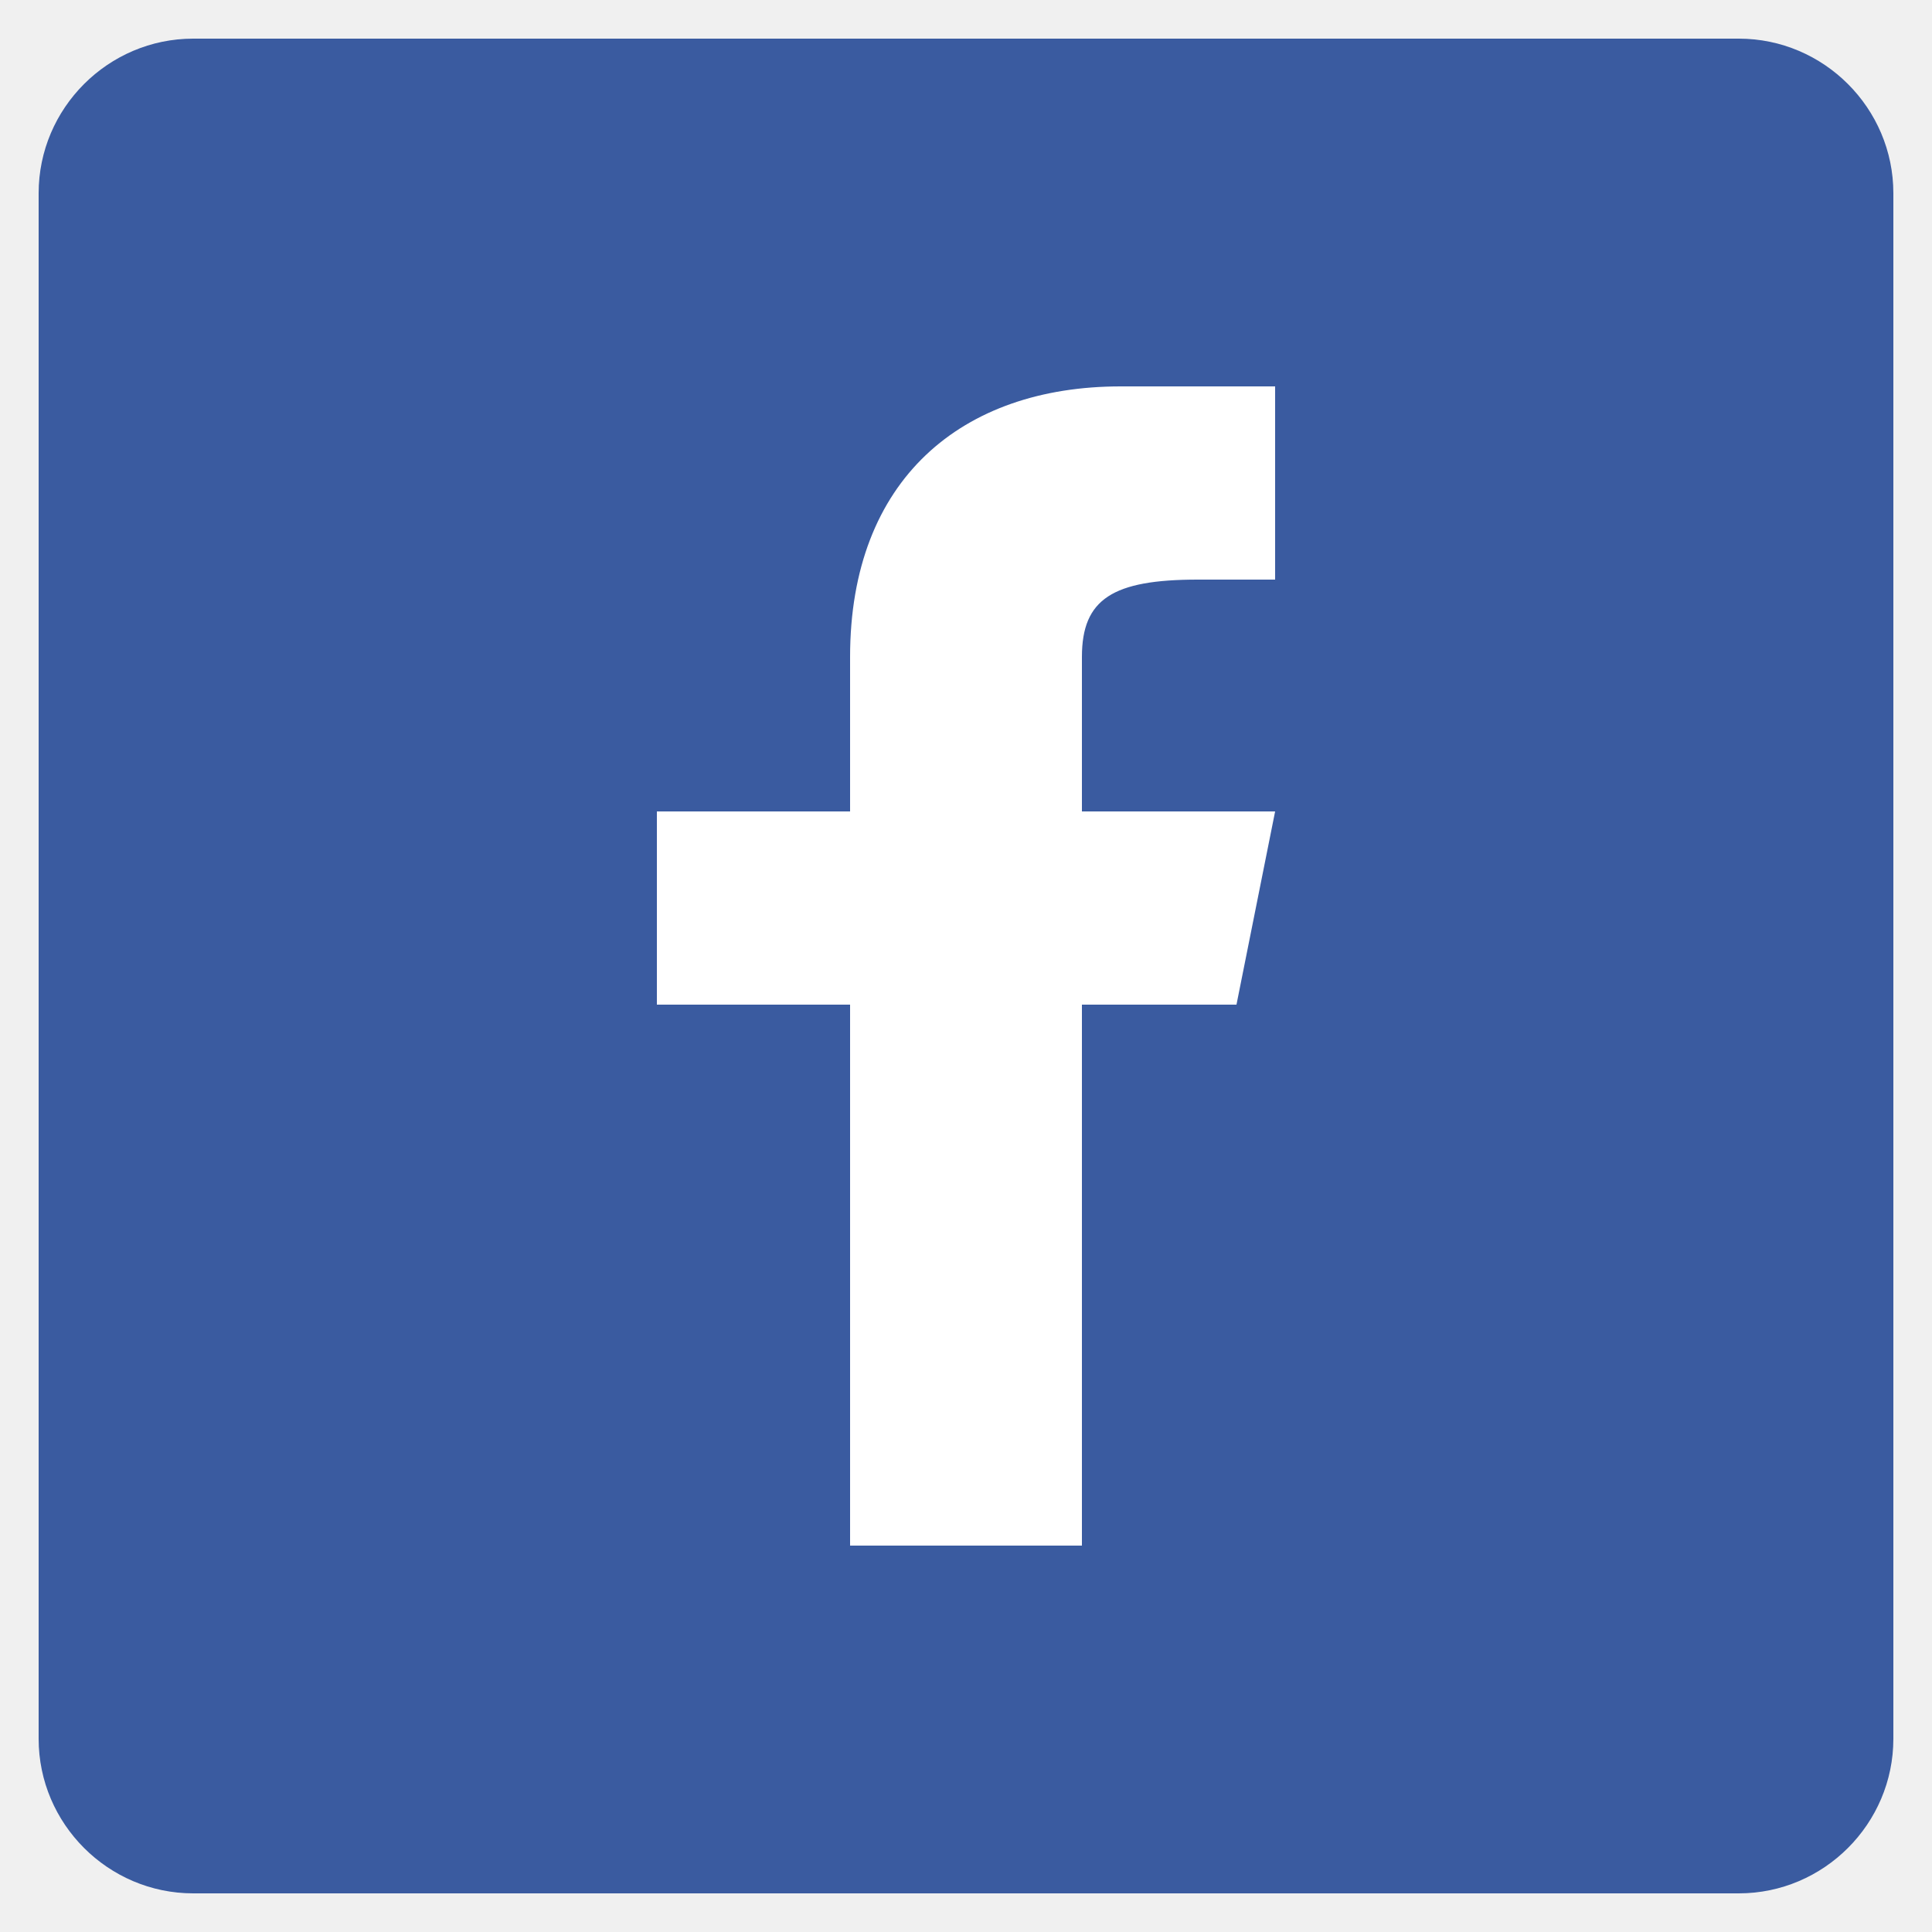
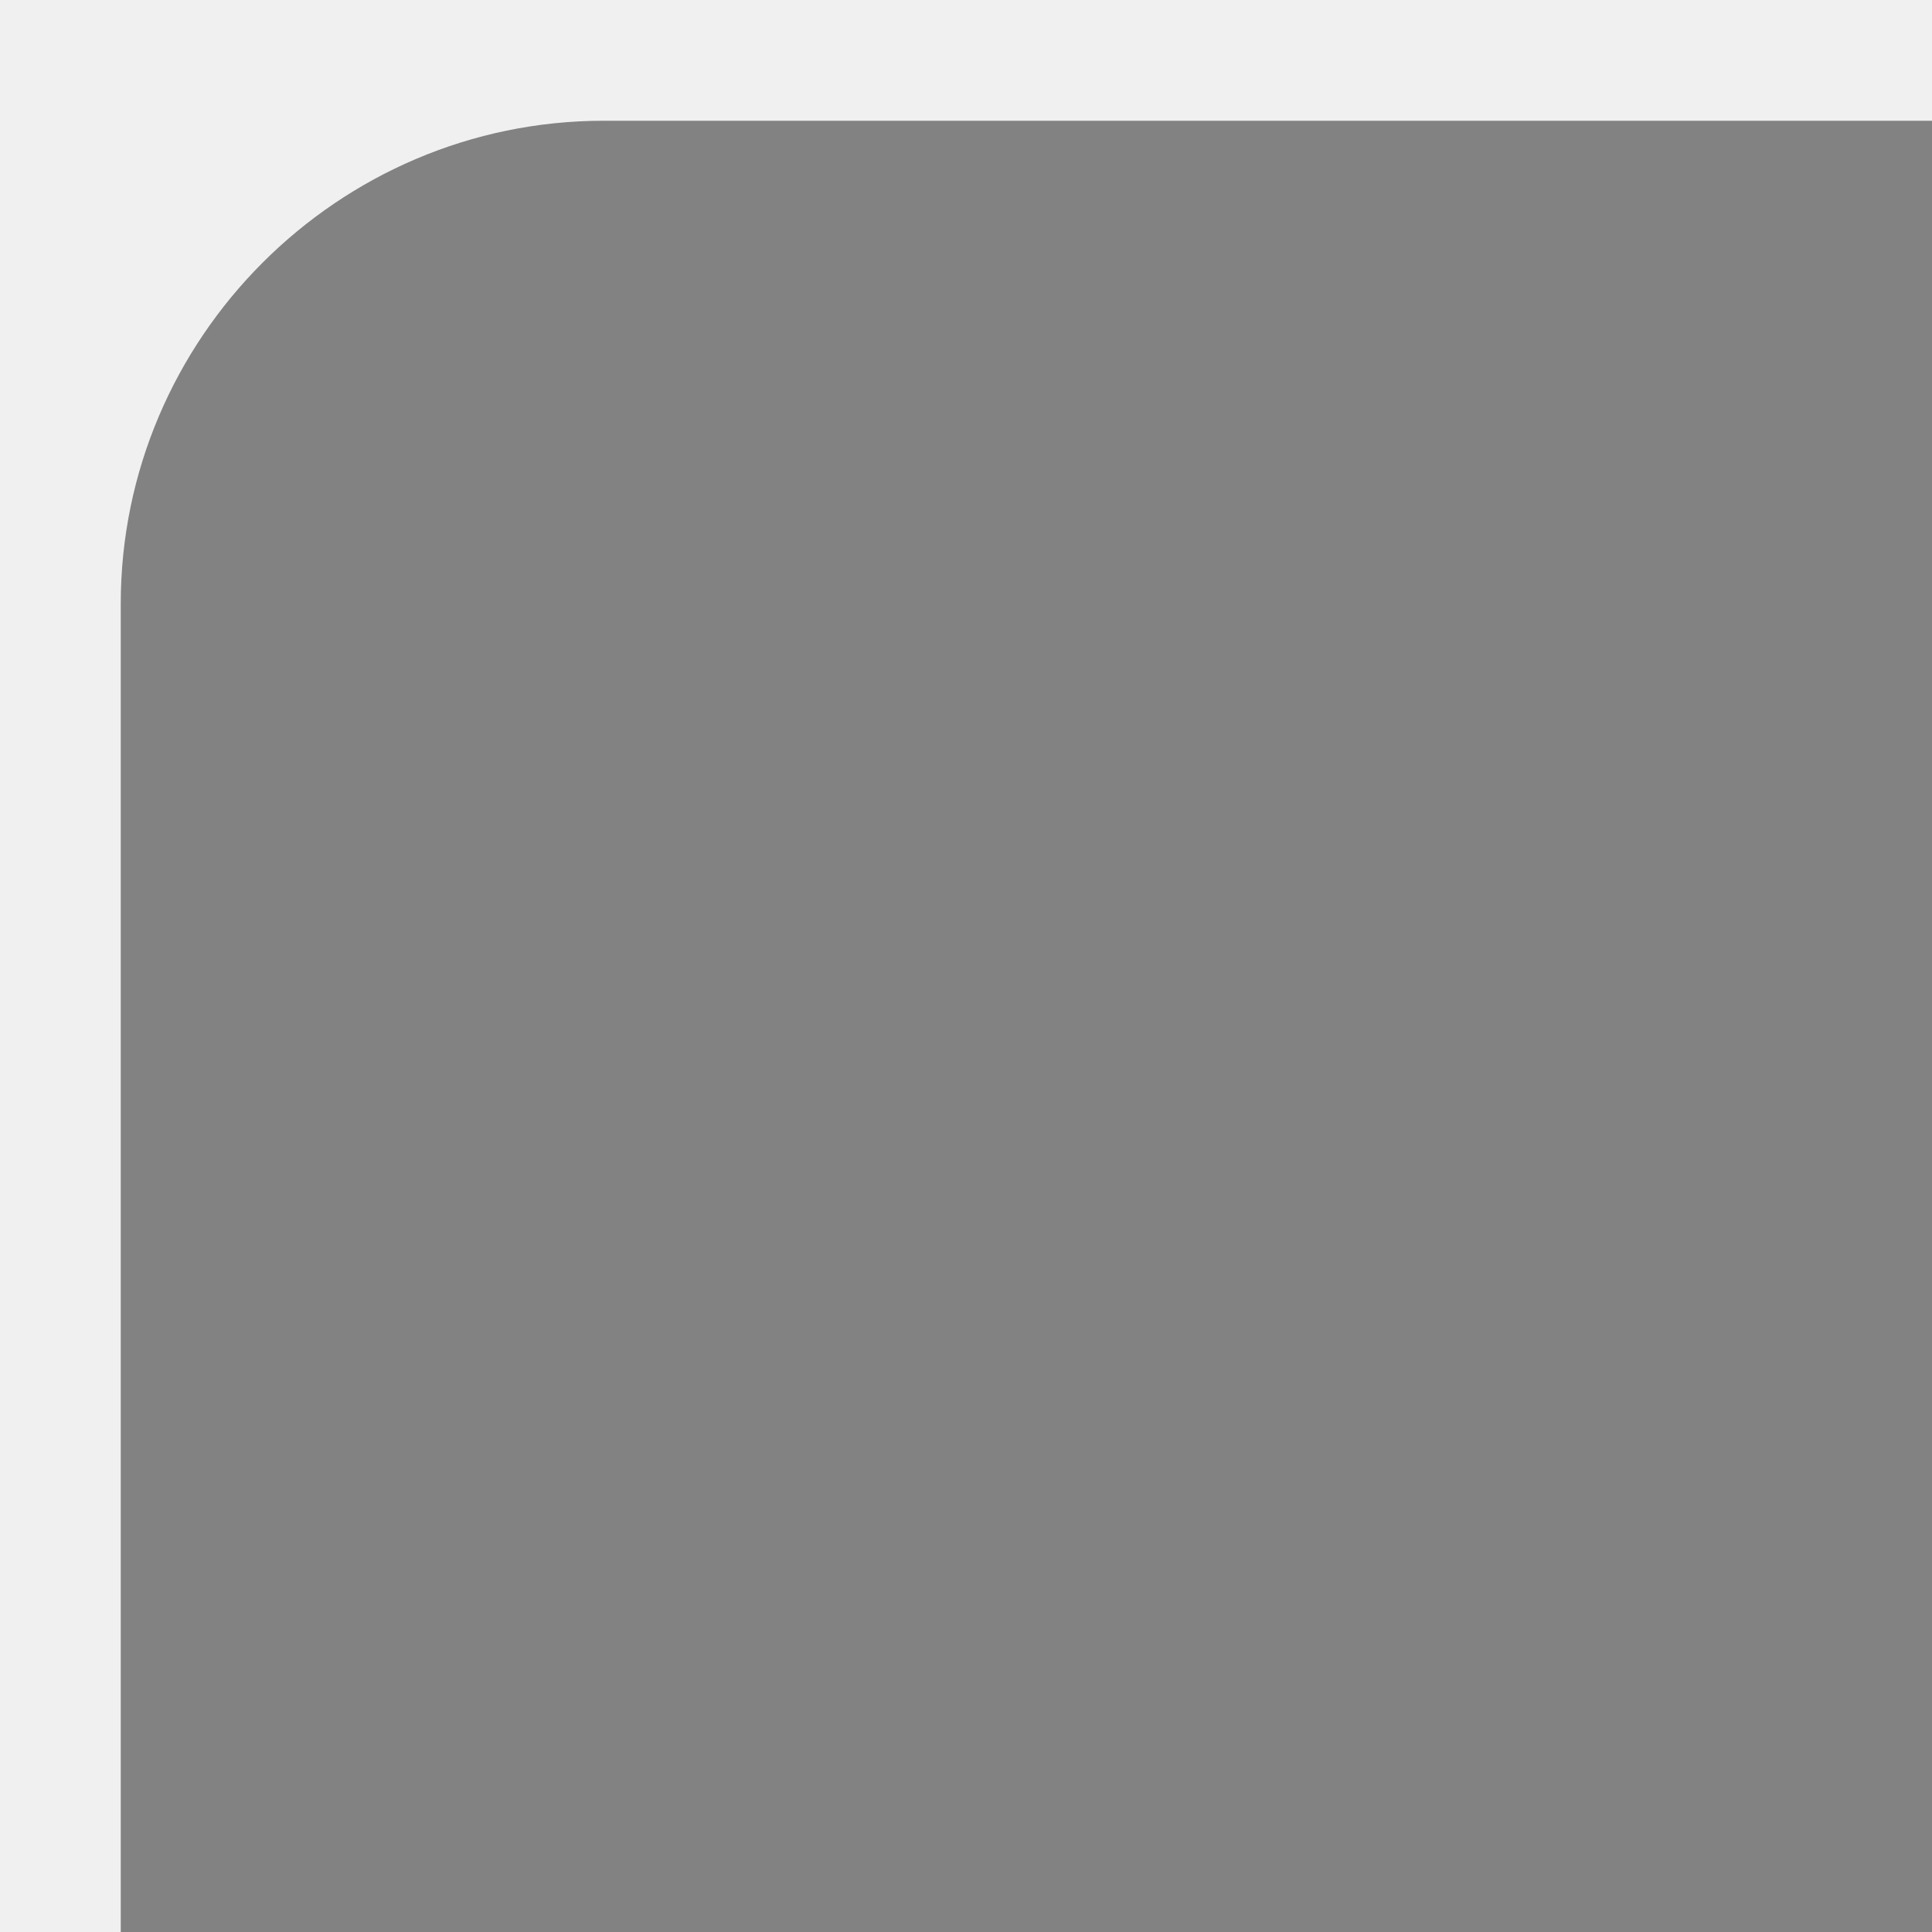
- <svg xmlns="http://www.w3.org/2000/svg" enable-background="new 0 0 50 50" id="Layer_1" version="1.1" viewBox="0 0 50 50" xml:space="preserve">
-   <path d="M45,1H5C2.8,1,1,2.8,1,5v40c0,2.2,1.8,4,4,4h40c2.2,0,4-1.8,4-4V5C49,2.8,47.2,1,45,1z" fill="#3A5BA0" />
+ <svg xmlns="http://www.w3.org/2000/svg" enable-background="new 0 0 50 50" id="Layer_1" version="1.1" viewBox="0 0 16 16" xml:space="preserve">
+   <path d="M45,1H5C2.8,1,1,2.8,1,5v40c0,2.2,1.8,4,4,4h40c2.2,0,4-1.8,4-4V5C49,2.8,47.2,1,45,1z" fill="#828282" />
  <path d="M32,26l1-5l-5,0v-4c0-1.5,0.8-2,3-2h2v-5c0,0-2,0-4,0c-4.1,0-7,2.4-7,7v4h-5v5h5v14h6V26H32z" fill="#FFFFFF" id="f_1_" />
</svg>
